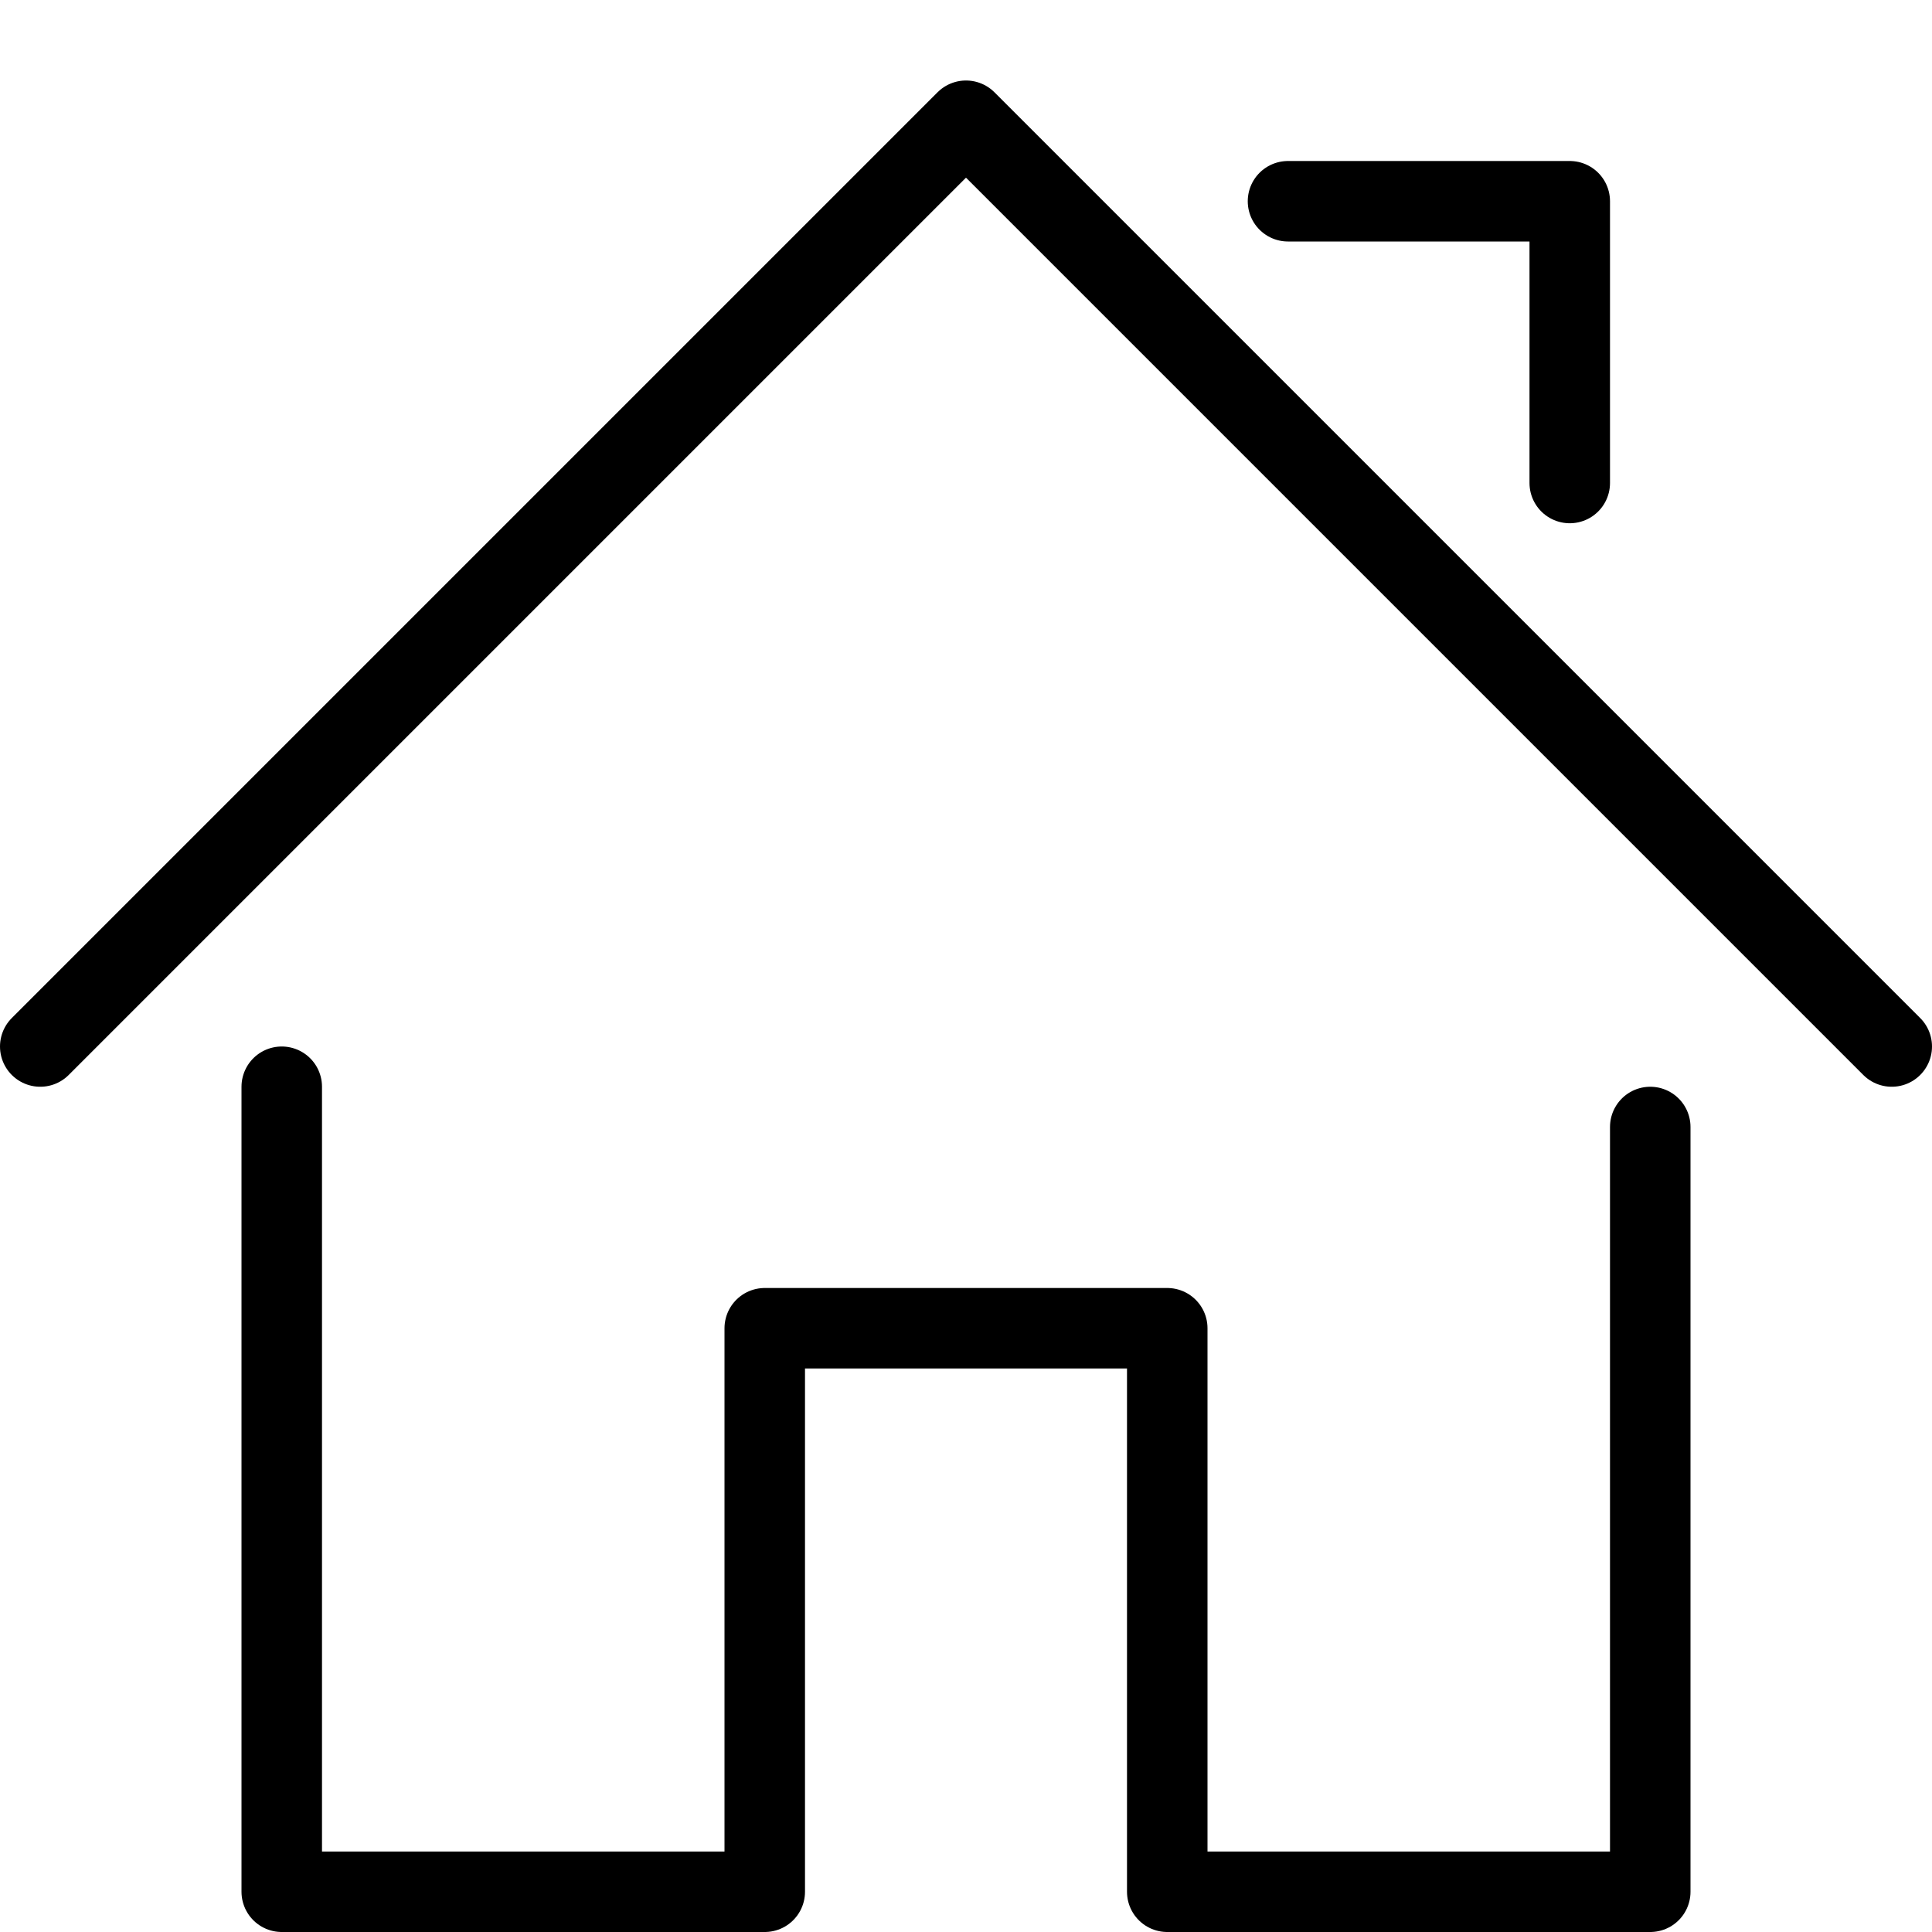
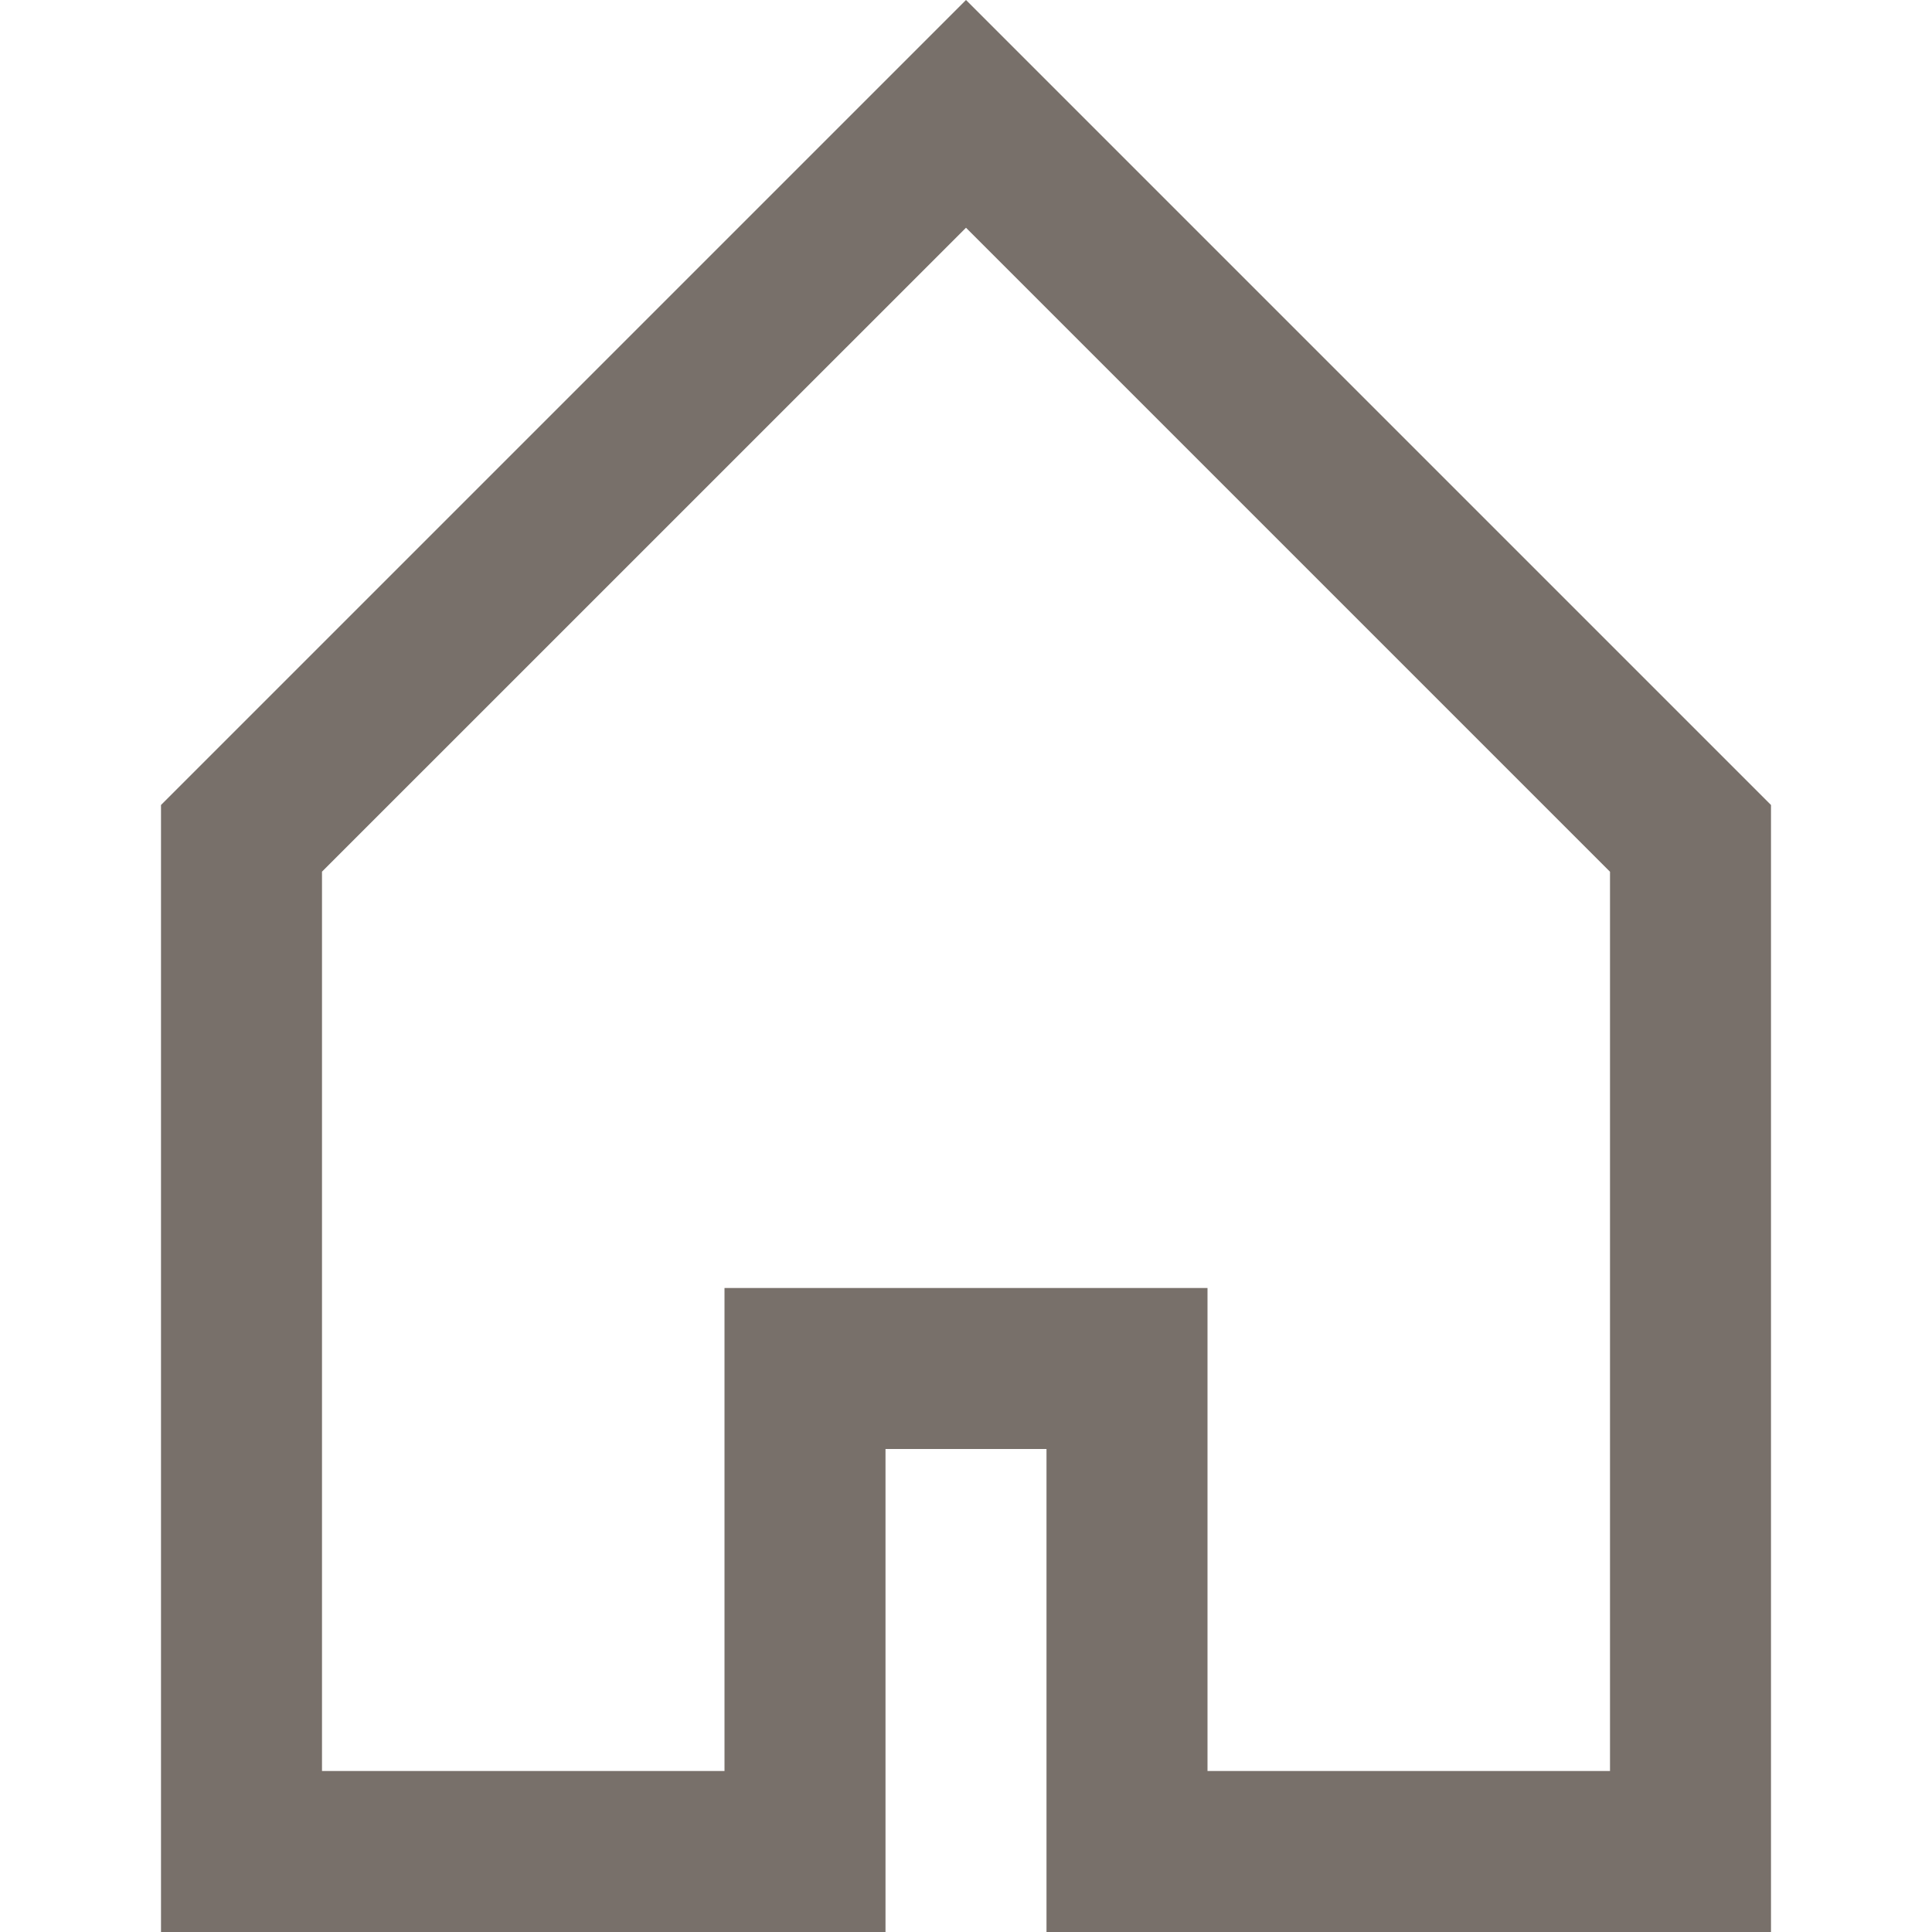
- <svg xmlns="http://www.w3.org/2000/svg" width="24" height="24" viewBox="0 0 24 24">
-   <g stroke="#000" stroke-linecap="round" stroke-linejoin="round" stroke-miterlimit="10" fill="none">
-     <path d="M3.5 13.5v10h6v-7h5v7h6v-9.5M.5 13l11.5-11.5 11.5 11.5M16 2.5h3.5v3.5" />
-   </g>
+ <svg xmlns="http://www.w3.org/2000/svg" width="1em" height="1em" viewBox="0 0 24 24" fill="none" focusable="false" role="img">
+   <path fill-rule="evenodd" clip-rule="evenodd" d="M12 0l10 10v14h-9v-6h-2v6H2V10L12 0zm0 2.829l-8 7.999V22h5v-6h6v6h5V10.829l-8-8z" fill="#78706a" />
</svg>
